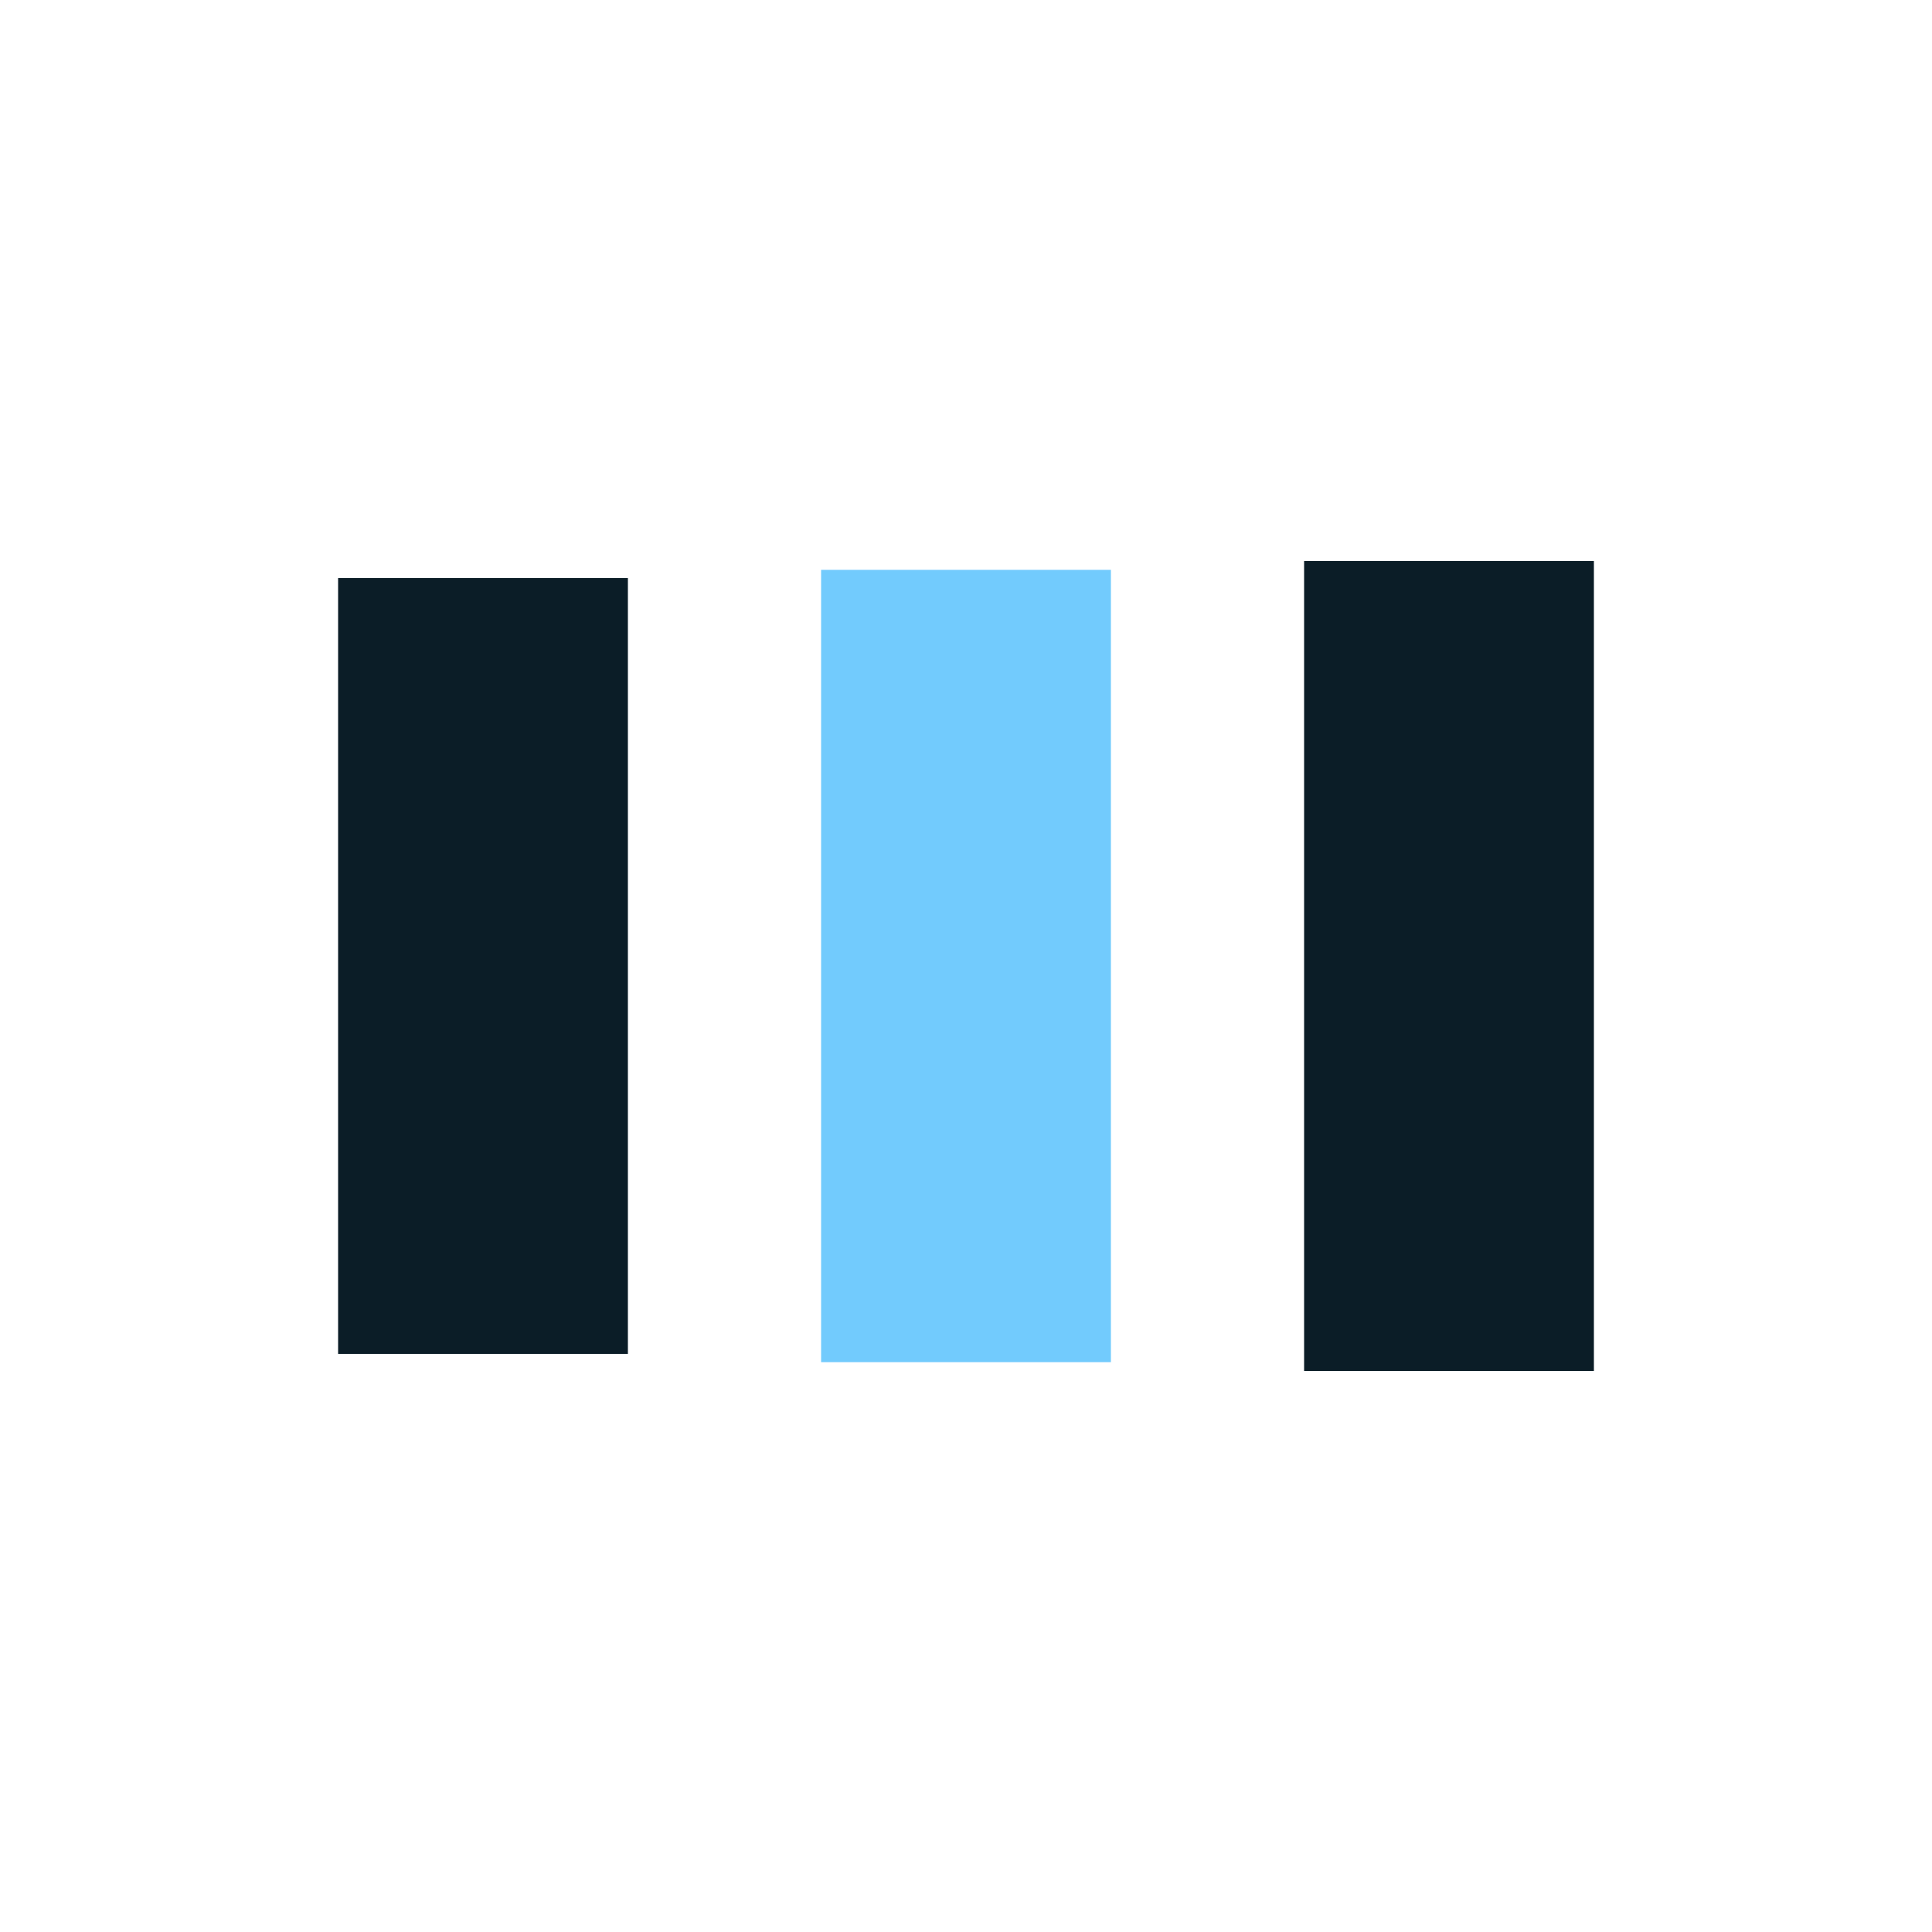
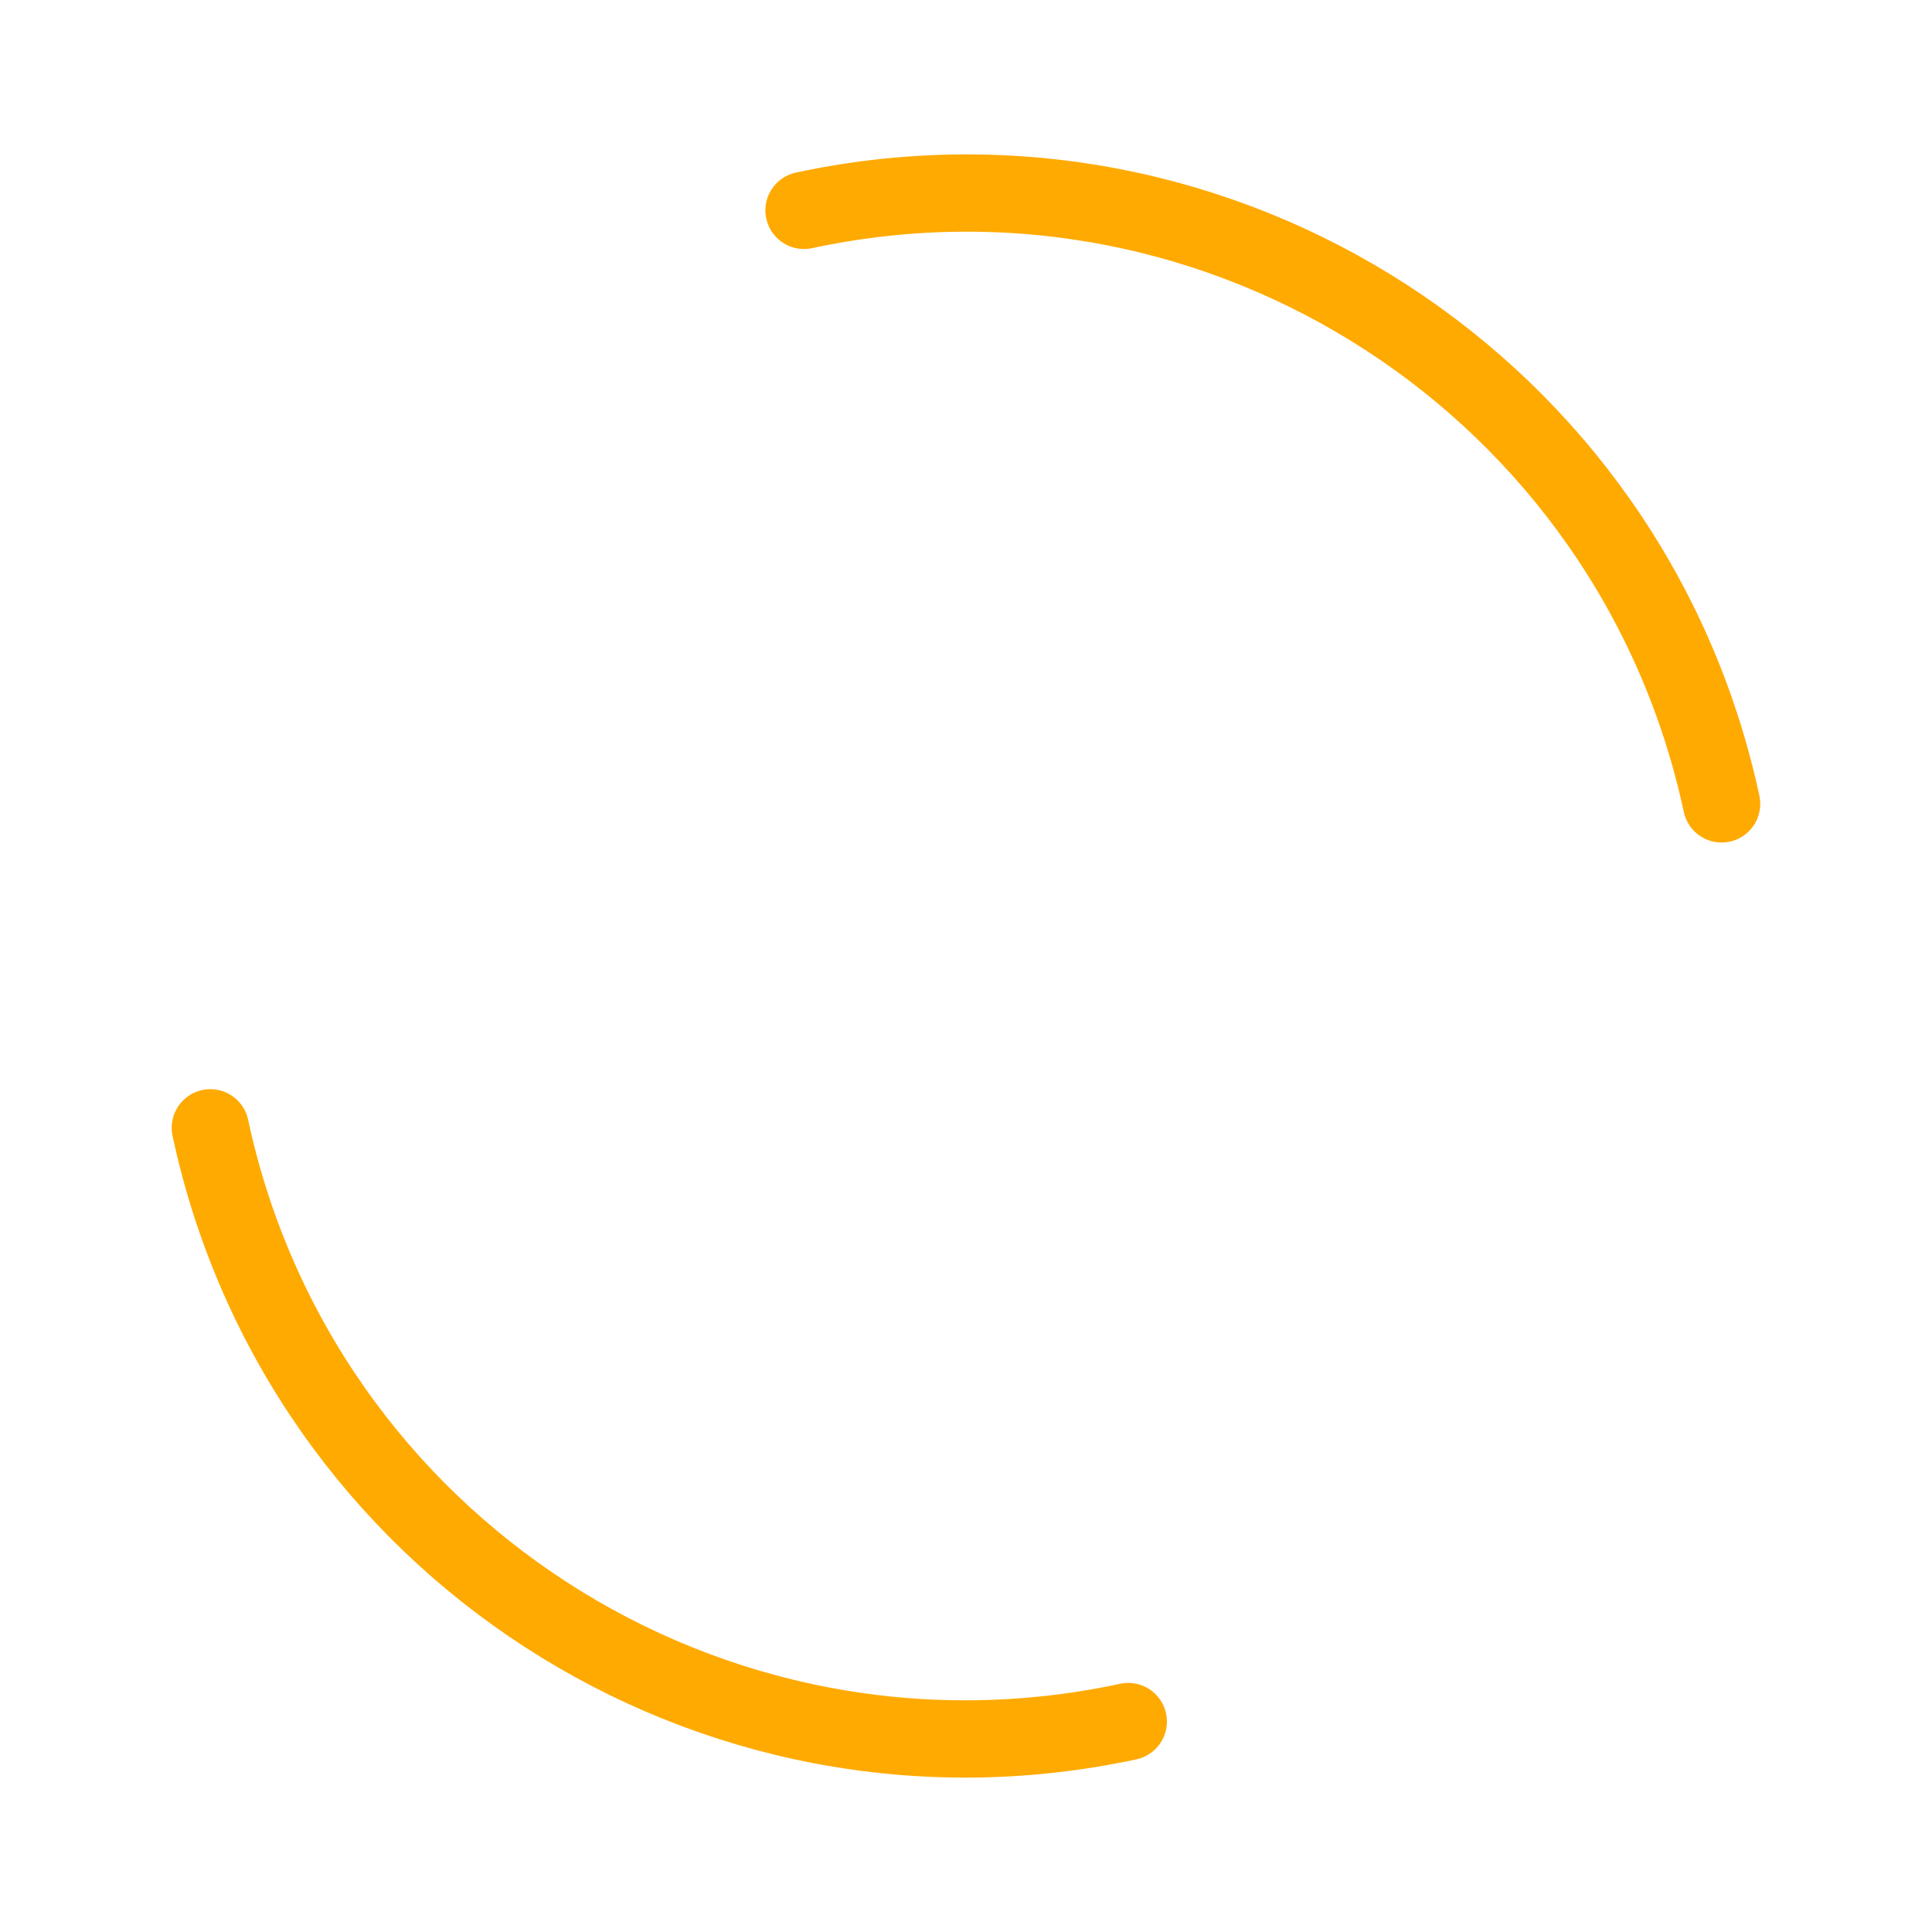
- <svg xmlns="http://www.w3.org/2000/svg" width="200px" height="200px" viewBox="0 0 100 100" preserveAspectRatio="xMidYMid" class="lds-facebook" style="background: none;">
-   <rect ng-attr-x="{{config.x1}}" ng-attr-y="{{config.y}}" ng-attr-width="{{config.width}}" ng-attr-height="{{config.height}}" ng-attr-fill="{{config.c1}}" x="17.5" y="29.921" width="15" height="40.157" fill="#0b1d27">
-     <animate attributeName="y" calcMode="spline" values="18;30;30" keyTimes="0;0.5;1" dur="1" keySplines="0 0.5 0.5 1;0 0.5 0.5 1" begin="-0.2s" repeatCount="indefinite" />
-     <animate attributeName="height" calcMode="spline" values="64;40;40" keyTimes="0;0.5;1" dur="1" keySplines="0 0.5 0.5 1;0 0.5 0.5 1" begin="-0.2s" repeatCount="indefinite" />
-   </rect>
-   <rect ng-attr-x="{{config.x2}}" ng-attr-y="{{config.y}}" ng-attr-width="{{config.width}}" ng-attr-height="{{config.height}}" ng-attr-fill="{{config.c2}}" x="42.5" y="29.495" width="15" height="41.01" fill="#72cbfd">
-     <animate attributeName="y" calcMode="spline" values="21;30;30" keyTimes="0;0.5;1" dur="1" keySplines="0 0.5 0.5 1;0 0.5 0.5 1" begin="-0.1s" repeatCount="indefinite" />
-     <animate attributeName="height" calcMode="spline" values="58;40;40" keyTimes="0;0.5;1" dur="1" keySplines="0 0.5 0.5 1;0 0.5 0.5 1" begin="-0.1s" repeatCount="indefinite" />
-   </rect>
-   <rect ng-attr-x="{{config.x3}}" ng-attr-y="{{config.y}}" ng-attr-width="{{config.width}}" ng-attr-height="{{config.height}}" ng-attr-fill="{{config.c3}}" x="67.5" y="29.039" width="15" height="41.922" fill="#0b1d27">
-     <animate attributeName="y" calcMode="spline" values="24;30;30" keyTimes="0;0.5;1" dur="1" keySplines="0 0.5 0.5 1;0 0.5 0.5 1" begin="0s" repeatCount="indefinite" />
-     <animate attributeName="height" calcMode="spline" values="52;40;40" keyTimes="0;0.5;1" dur="1" keySplines="0 0.5 0.5 1;0 0.5 0.5 1" begin="0s" repeatCount="indefinite" />
-   </rect>
+ <svg xmlns="http://www.w3.org/2000/svg" width="200px" height="200px" viewBox="0 0 100 100" preserveAspectRatio="xMidYMid" class="lds-dual-ring" style="background: none;">
+   <circle cx="50" cy="50" ng-attr-r="{{config.radius}}" ng-attr-stroke-width="{{config.width}}" ng-attr-stroke="{{config.stroke}}" ng-attr-stroke-dasharray="{{config.dasharray}}" fill="none" stroke-linecap="round" r="40" stroke-width="4" stroke="#FFAA00" stroke-dasharray="62.832 62.832" transform="rotate(77.9249 50 50)">
+     <animateTransform attributeName="transform" type="rotate" calcMode="linear" values="0 50 50;360 50 50" keyTimes="0;1" dur="1s" begin="0s" repeatCount="indefinite" />
+   </circle>
</svg>
